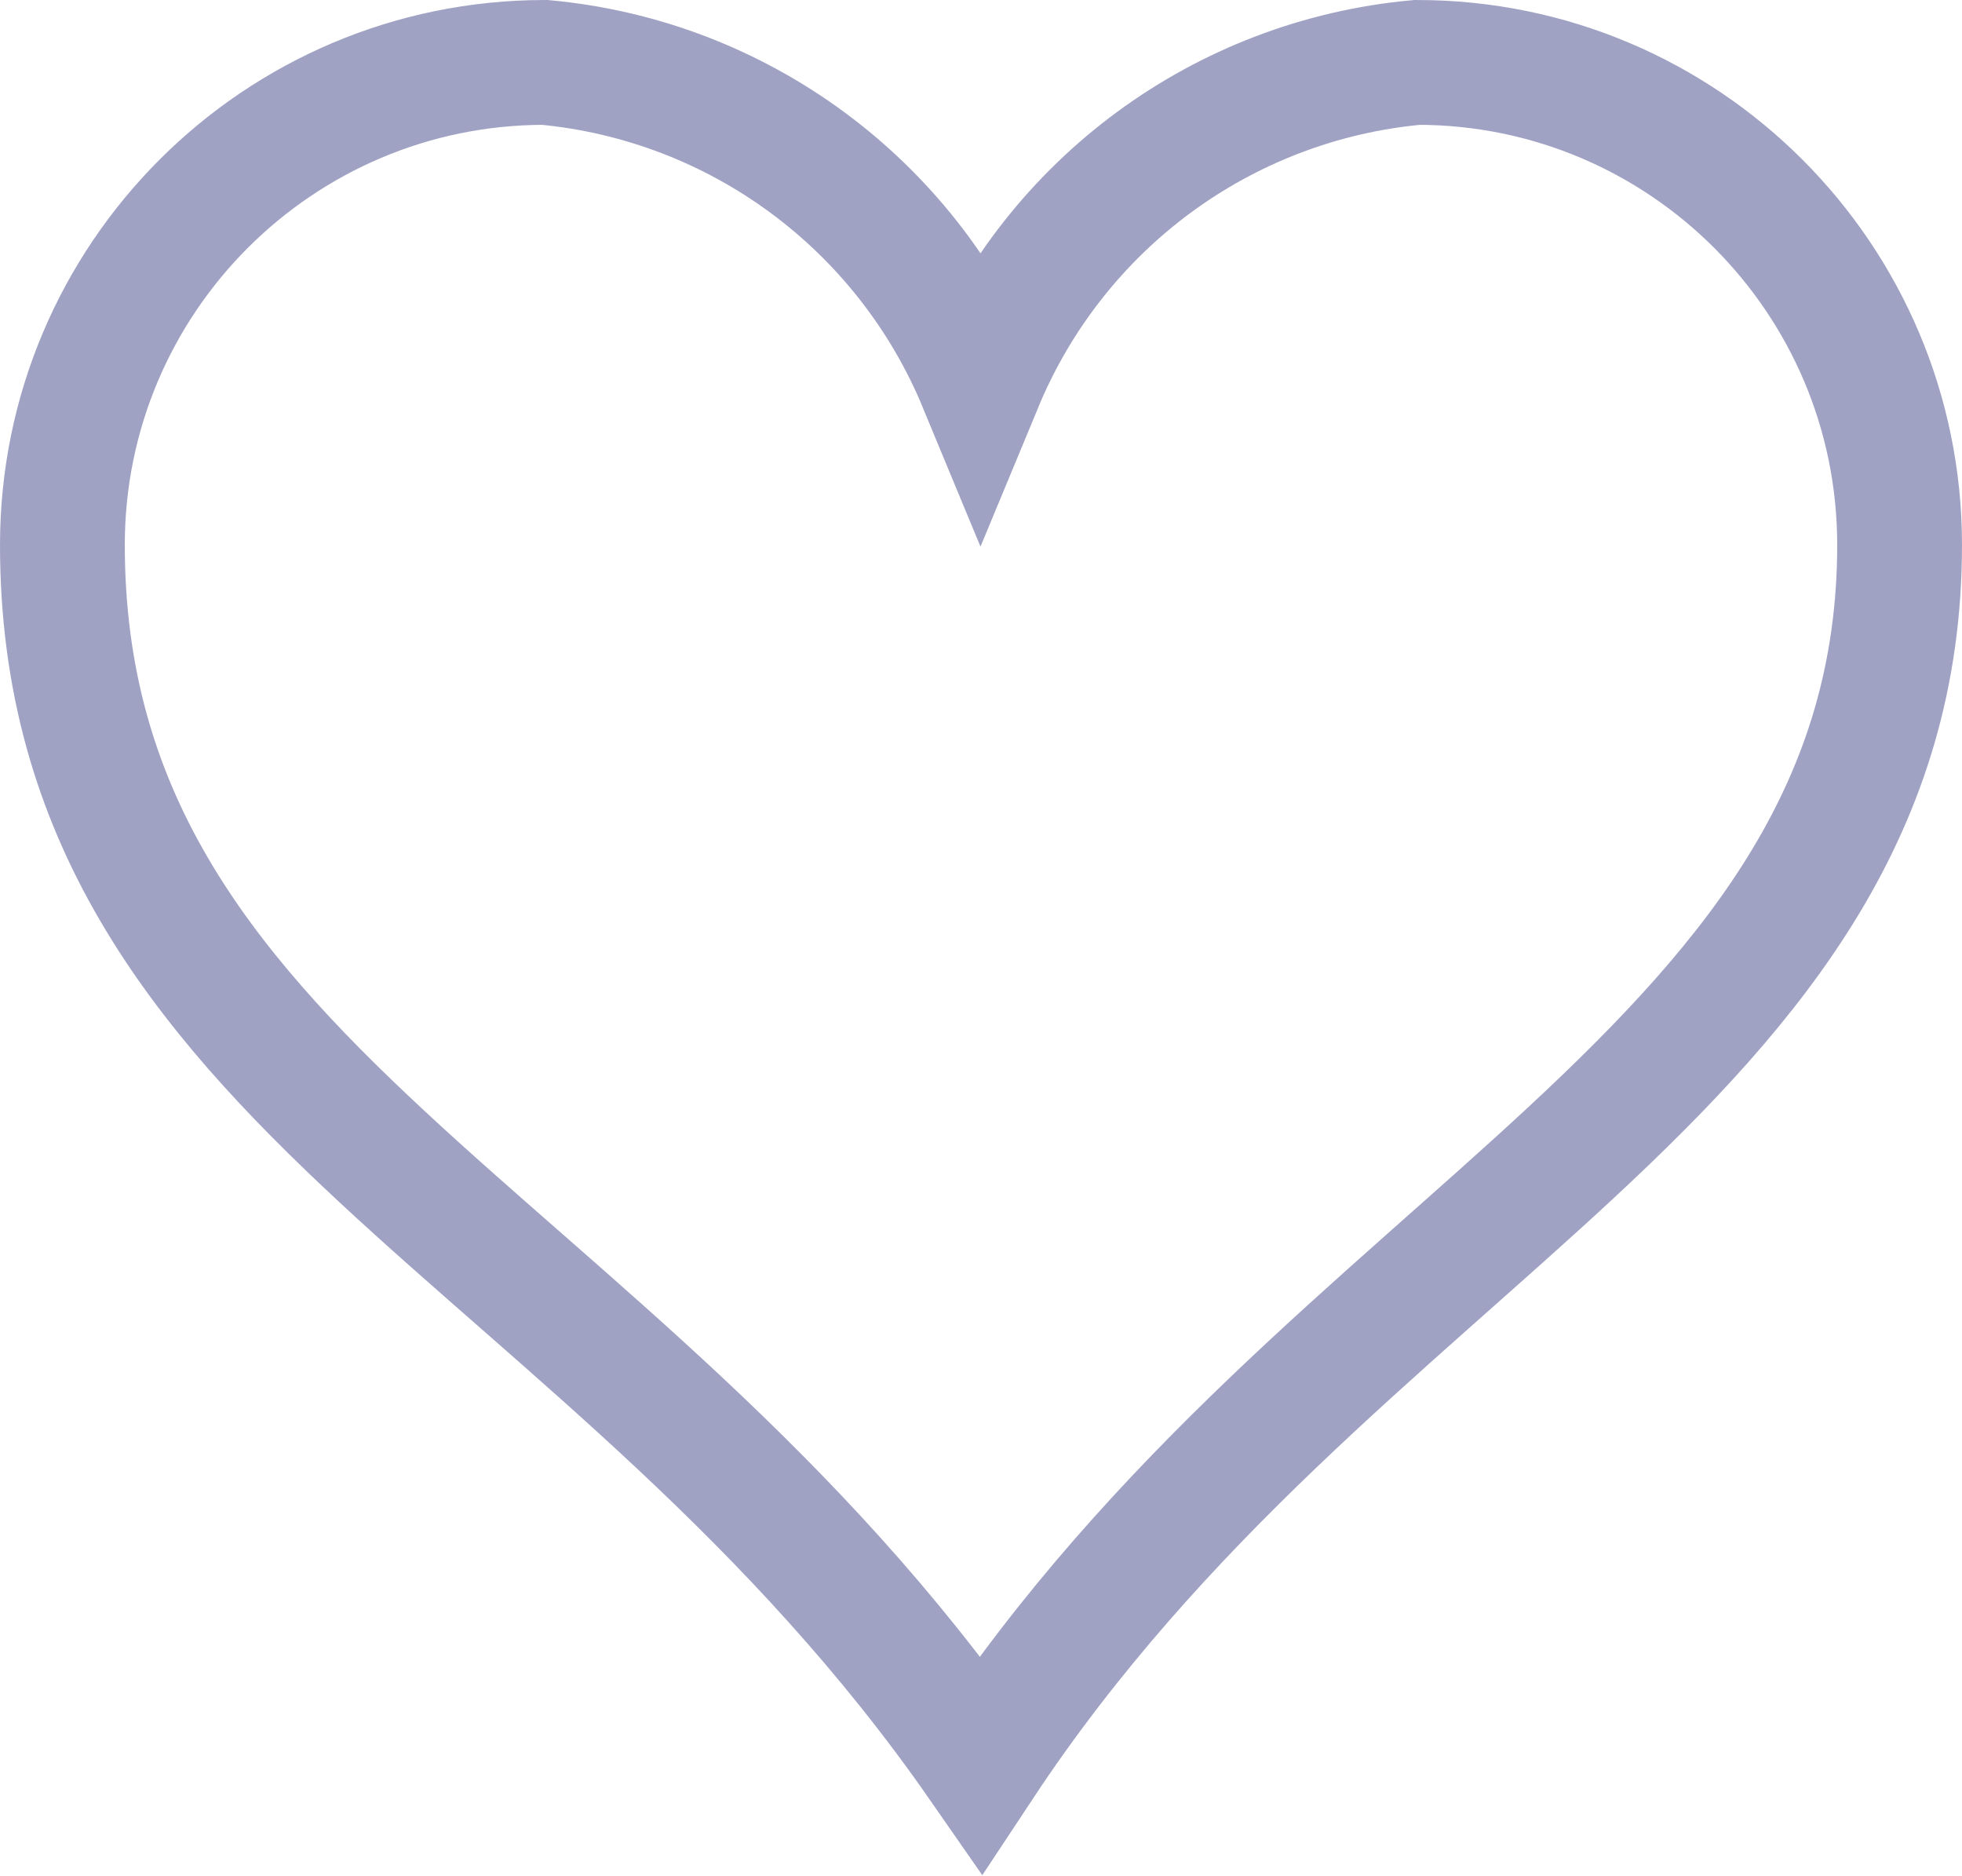
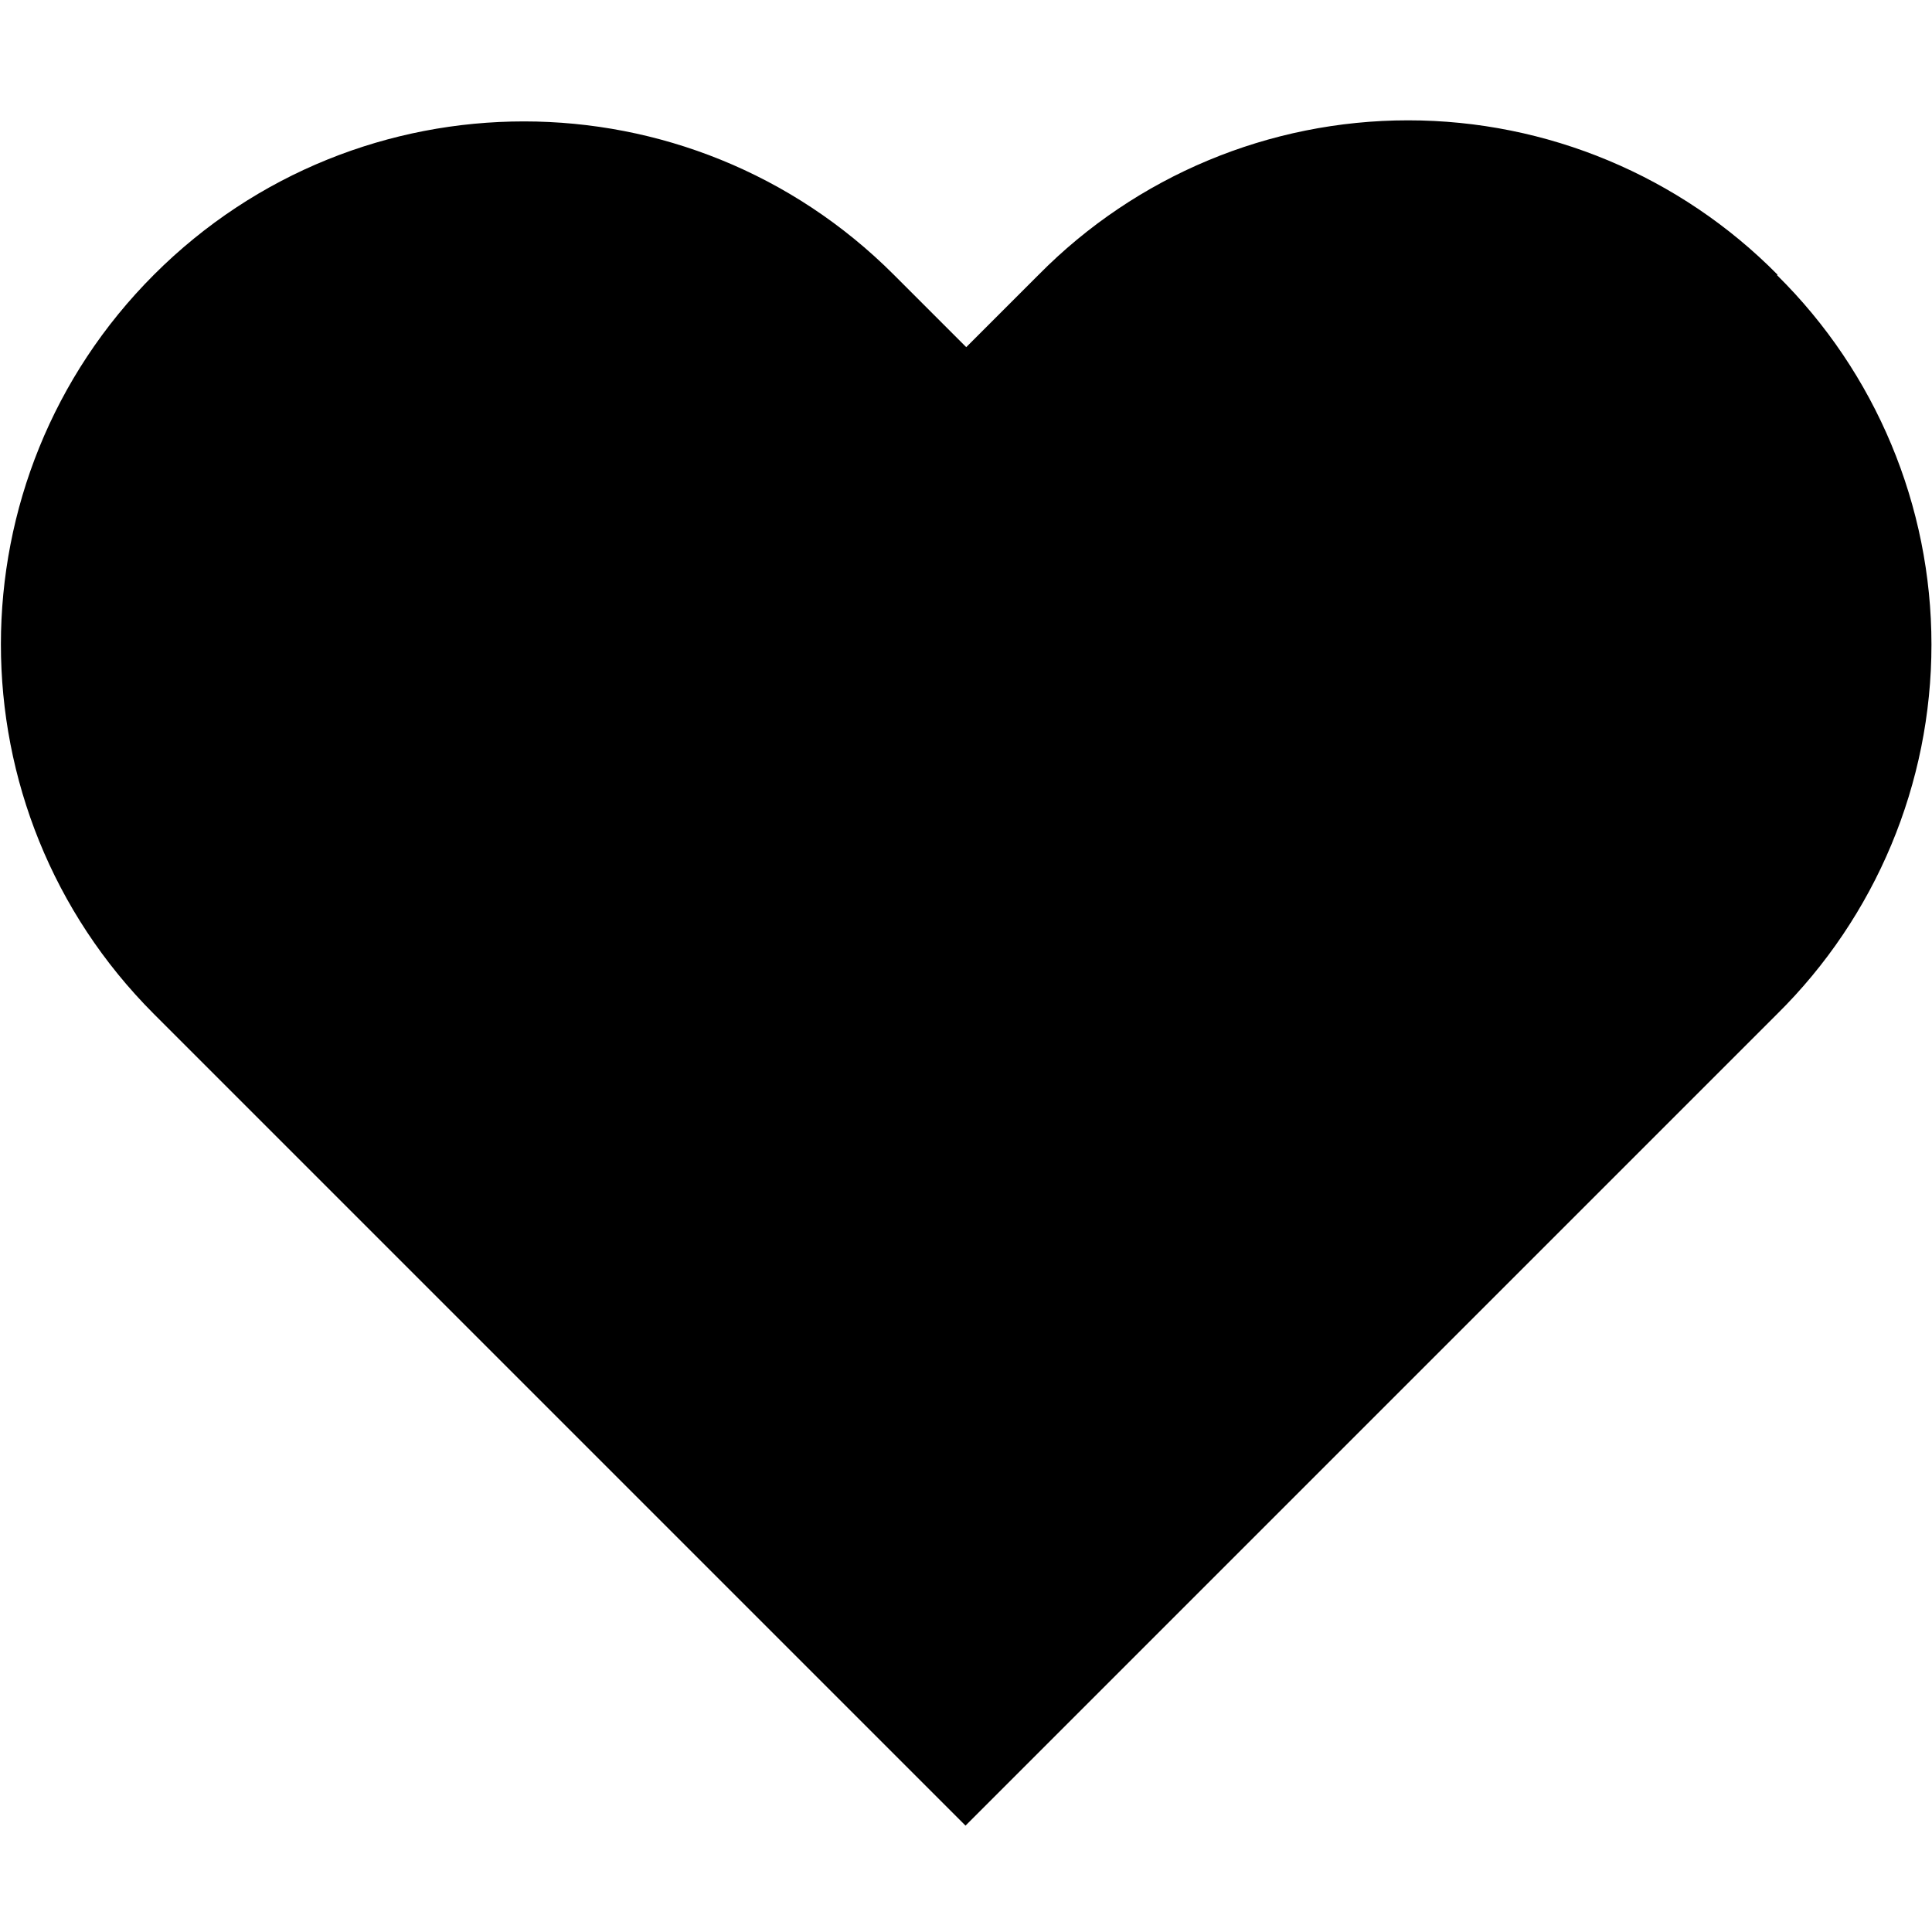
- <svg xmlns="http://www.w3.org/2000/svg" width="15.722" height="15.024" viewBox="0 0 15.722 15.024">
-   <g id="prefix__heart_line" data-name="heart line" transform="translate(.5 .5)">
-     <path id="prefix__heart_line-2" d="M10.857 2a4.2 4.2 0 0 0-3.5 2.574A4.2 4.2 0 0 0 3.865 2 3.866 3.866 0 0 0 0 5.865c0 4.34 4.378 5.477 7.361 9.768 2.82-4.264 7.361-5.567 7.361-9.768A3.866 3.866 0 0 0 10.857 2z" data-name="heart line" transform="translate(0 -2)" style="fill:none;stroke:#a0a2c4" />
-   </g>
+ <svg xmlns="http://www.w3.org/2000/svg" id="Symbol_97_5" data-name="Symbol 97 – 5" width="16" height="16" viewBox="0 0 16 16">
+   <path id="Heart" d="M14.746,1.3a4.3,4.3,0,0,0-6.119,0l-.6.6-.6-.6A4.327,4.327,0,0,0,1.3,7.423l6.721,6.721,6.721-6.721a4.3,4.3,0,0,0,0-6.119" transform="translate(-0.025 0.975)" />
+   <rect id="Rectangle_1450" data-name="Rectangle 1450" width="16" height="16" fill="none" />
</svg>
